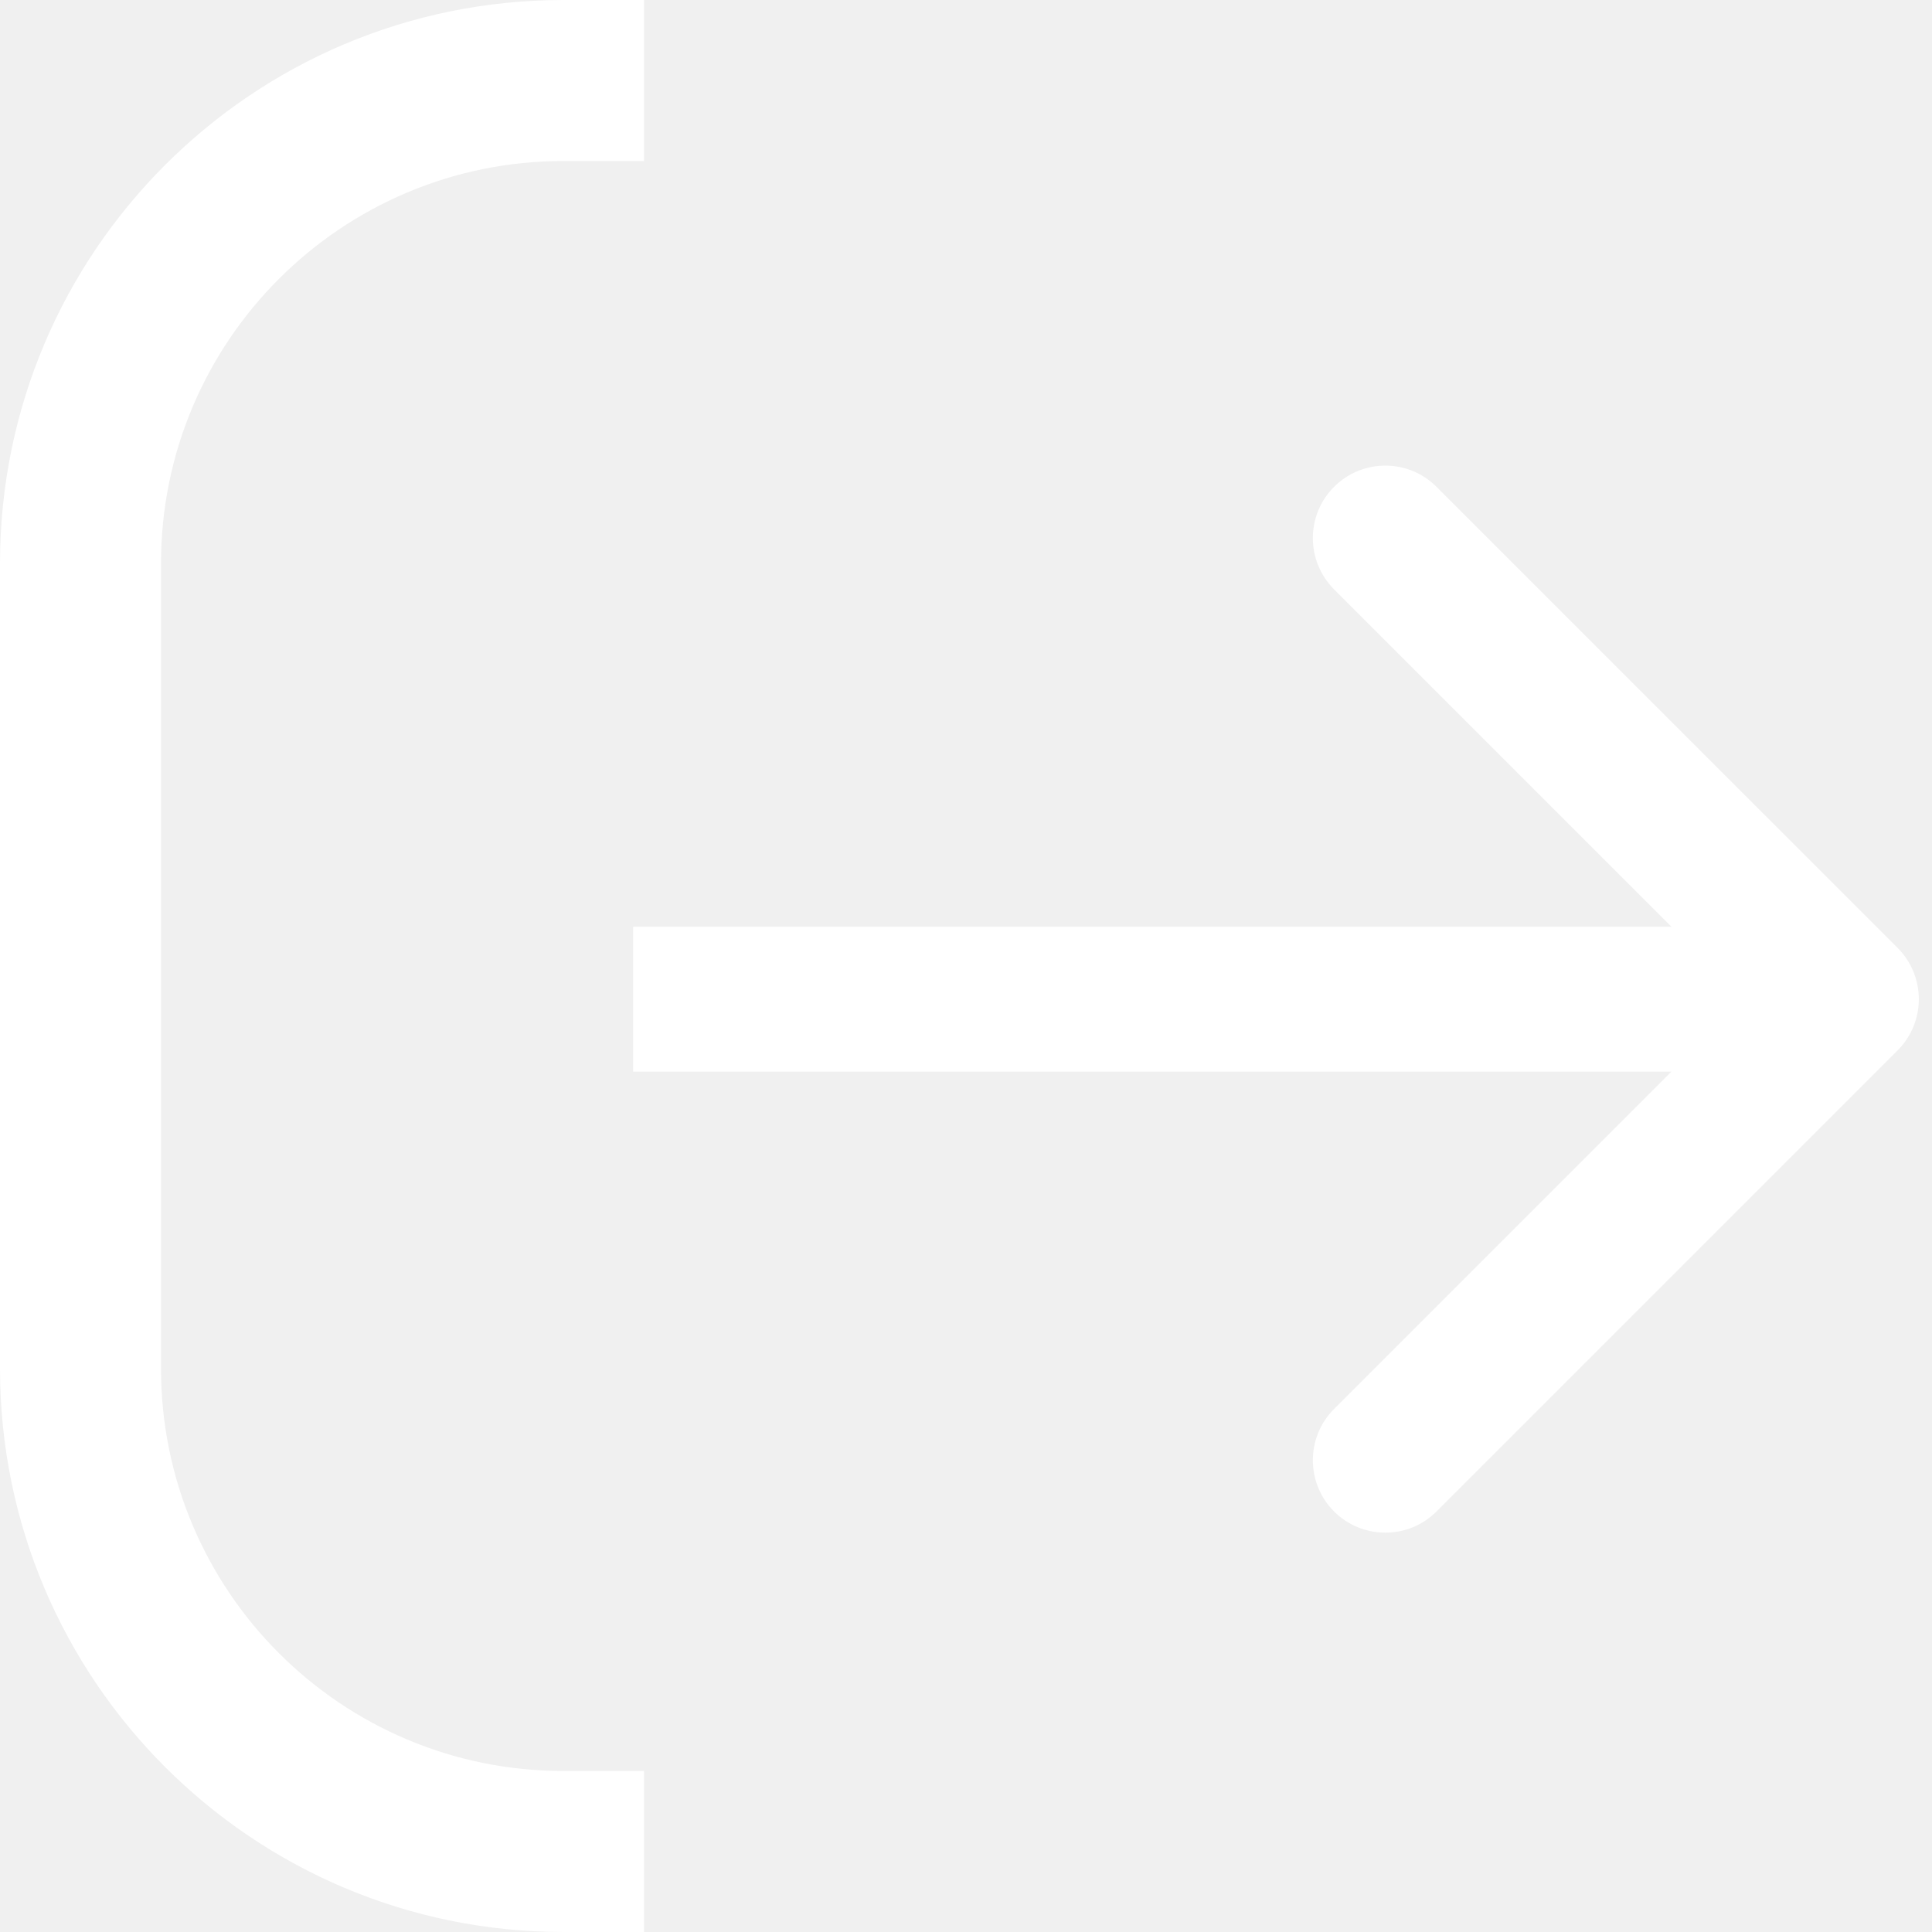
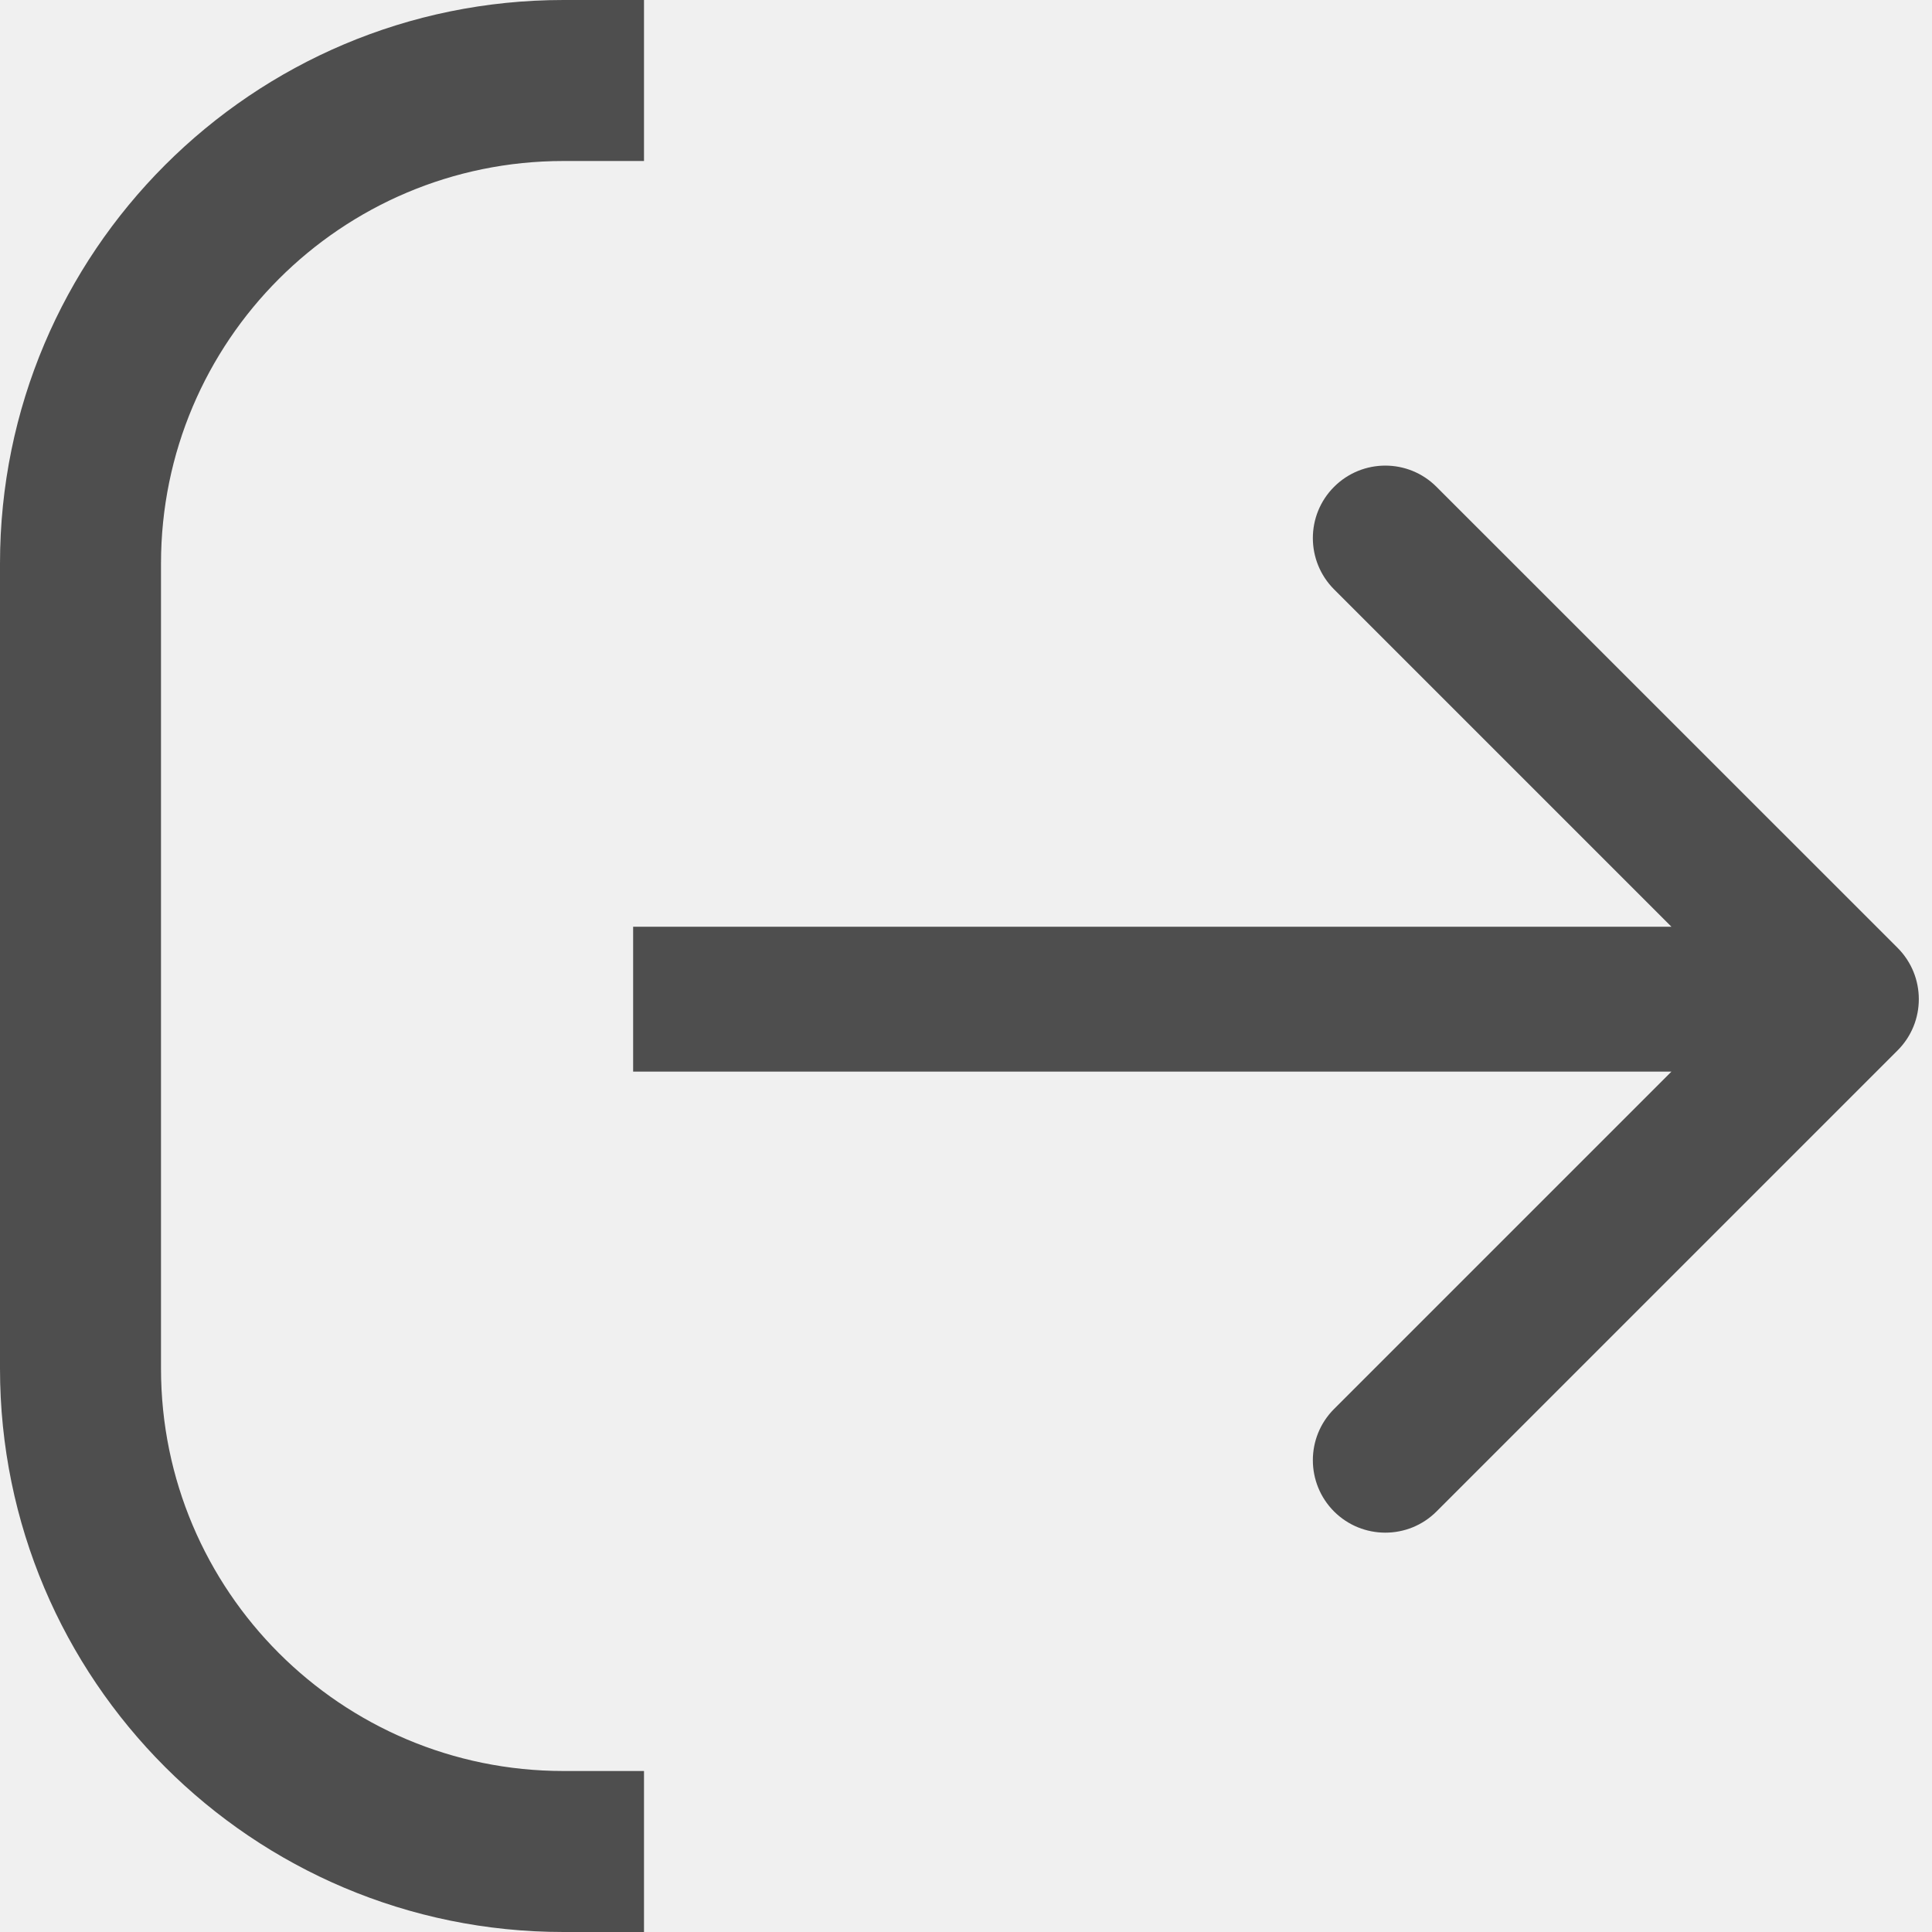
<svg xmlns="http://www.w3.org/2000/svg" width="24" height="24" viewBox="0 0 24 24" fill="none">
-   <path fill-rule="evenodd" clip-rule="evenodd" d="M0 17C0 20.866 3.134 24 7 24H8V22H7C4.239 22 2 19.762 2 17V7C2 4.239 4.239 2 7 2H8V0H7C3.134 0 0 3.134 0 7V17ZM23.573 11.775L17.845 6.048C17.494 5.696 16.924 5.696 16.572 6.048C16.221 6.399 16.221 6.969 16.572 7.321L20.763 11.512H7.865V13.312H20.763L16.572 17.503C16.221 17.854 16.221 18.424 16.572 18.776C16.924 19.127 17.494 19.127 17.845 18.776L23.573 13.048C23.924 12.697 23.924 12.127 23.573 11.775Z" fill="white" />
+   <path fill-rule="evenodd" clip-rule="evenodd" d="M0 17C0 20.866 3.134 24 7 24H8V22H7C4.239 22 2 19.762 2 17V7C2 4.239 4.239 2 7 2H8V0H7C3.134 0 0 3.134 0 7V17ZM23.573 11.775L17.845 6.048C17.494 5.696 16.924 5.696 16.572 6.048C16.221 6.399 16.221 6.969 16.572 7.321L20.763 11.512H7.865V13.312H20.763L16.572 17.503C16.221 17.854 16.221 18.424 16.572 18.776C16.924 19.127 17.494 19.127 17.845 18.776L23.573 13.048C23.924 12.697 23.924 12.127 23.573 11.775Z" fill="#4E4E4E" />
</svg>
